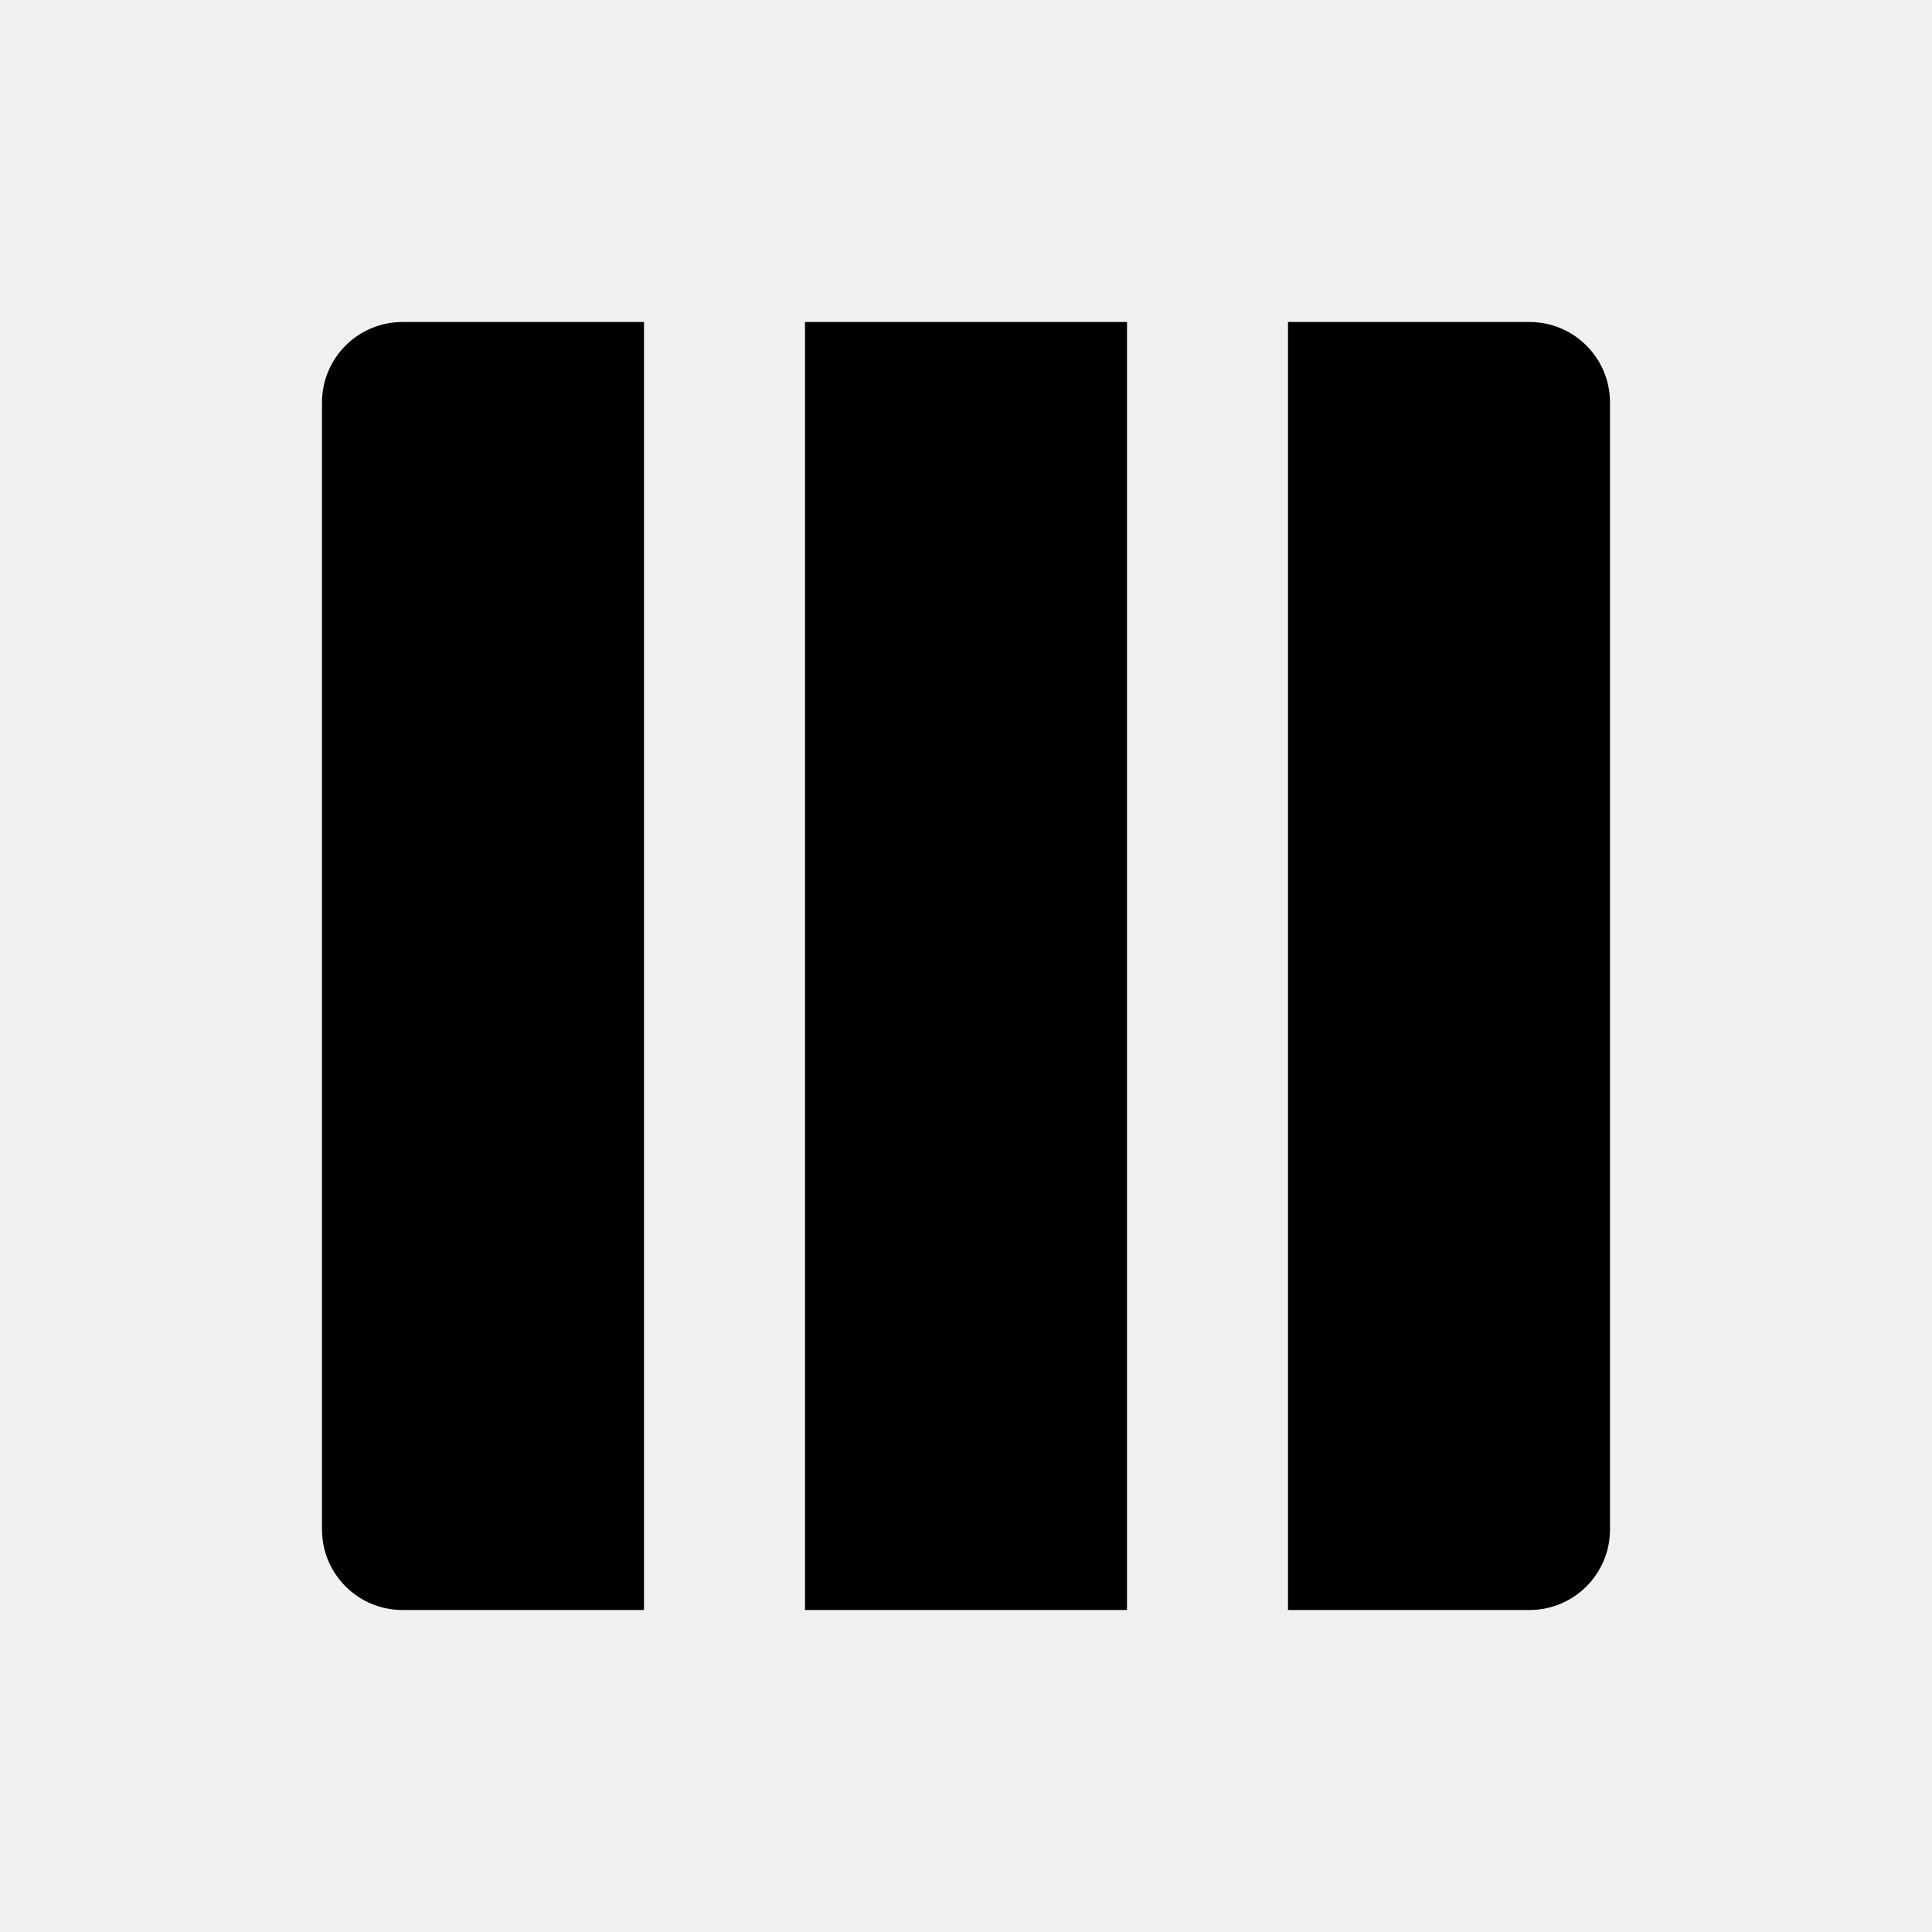
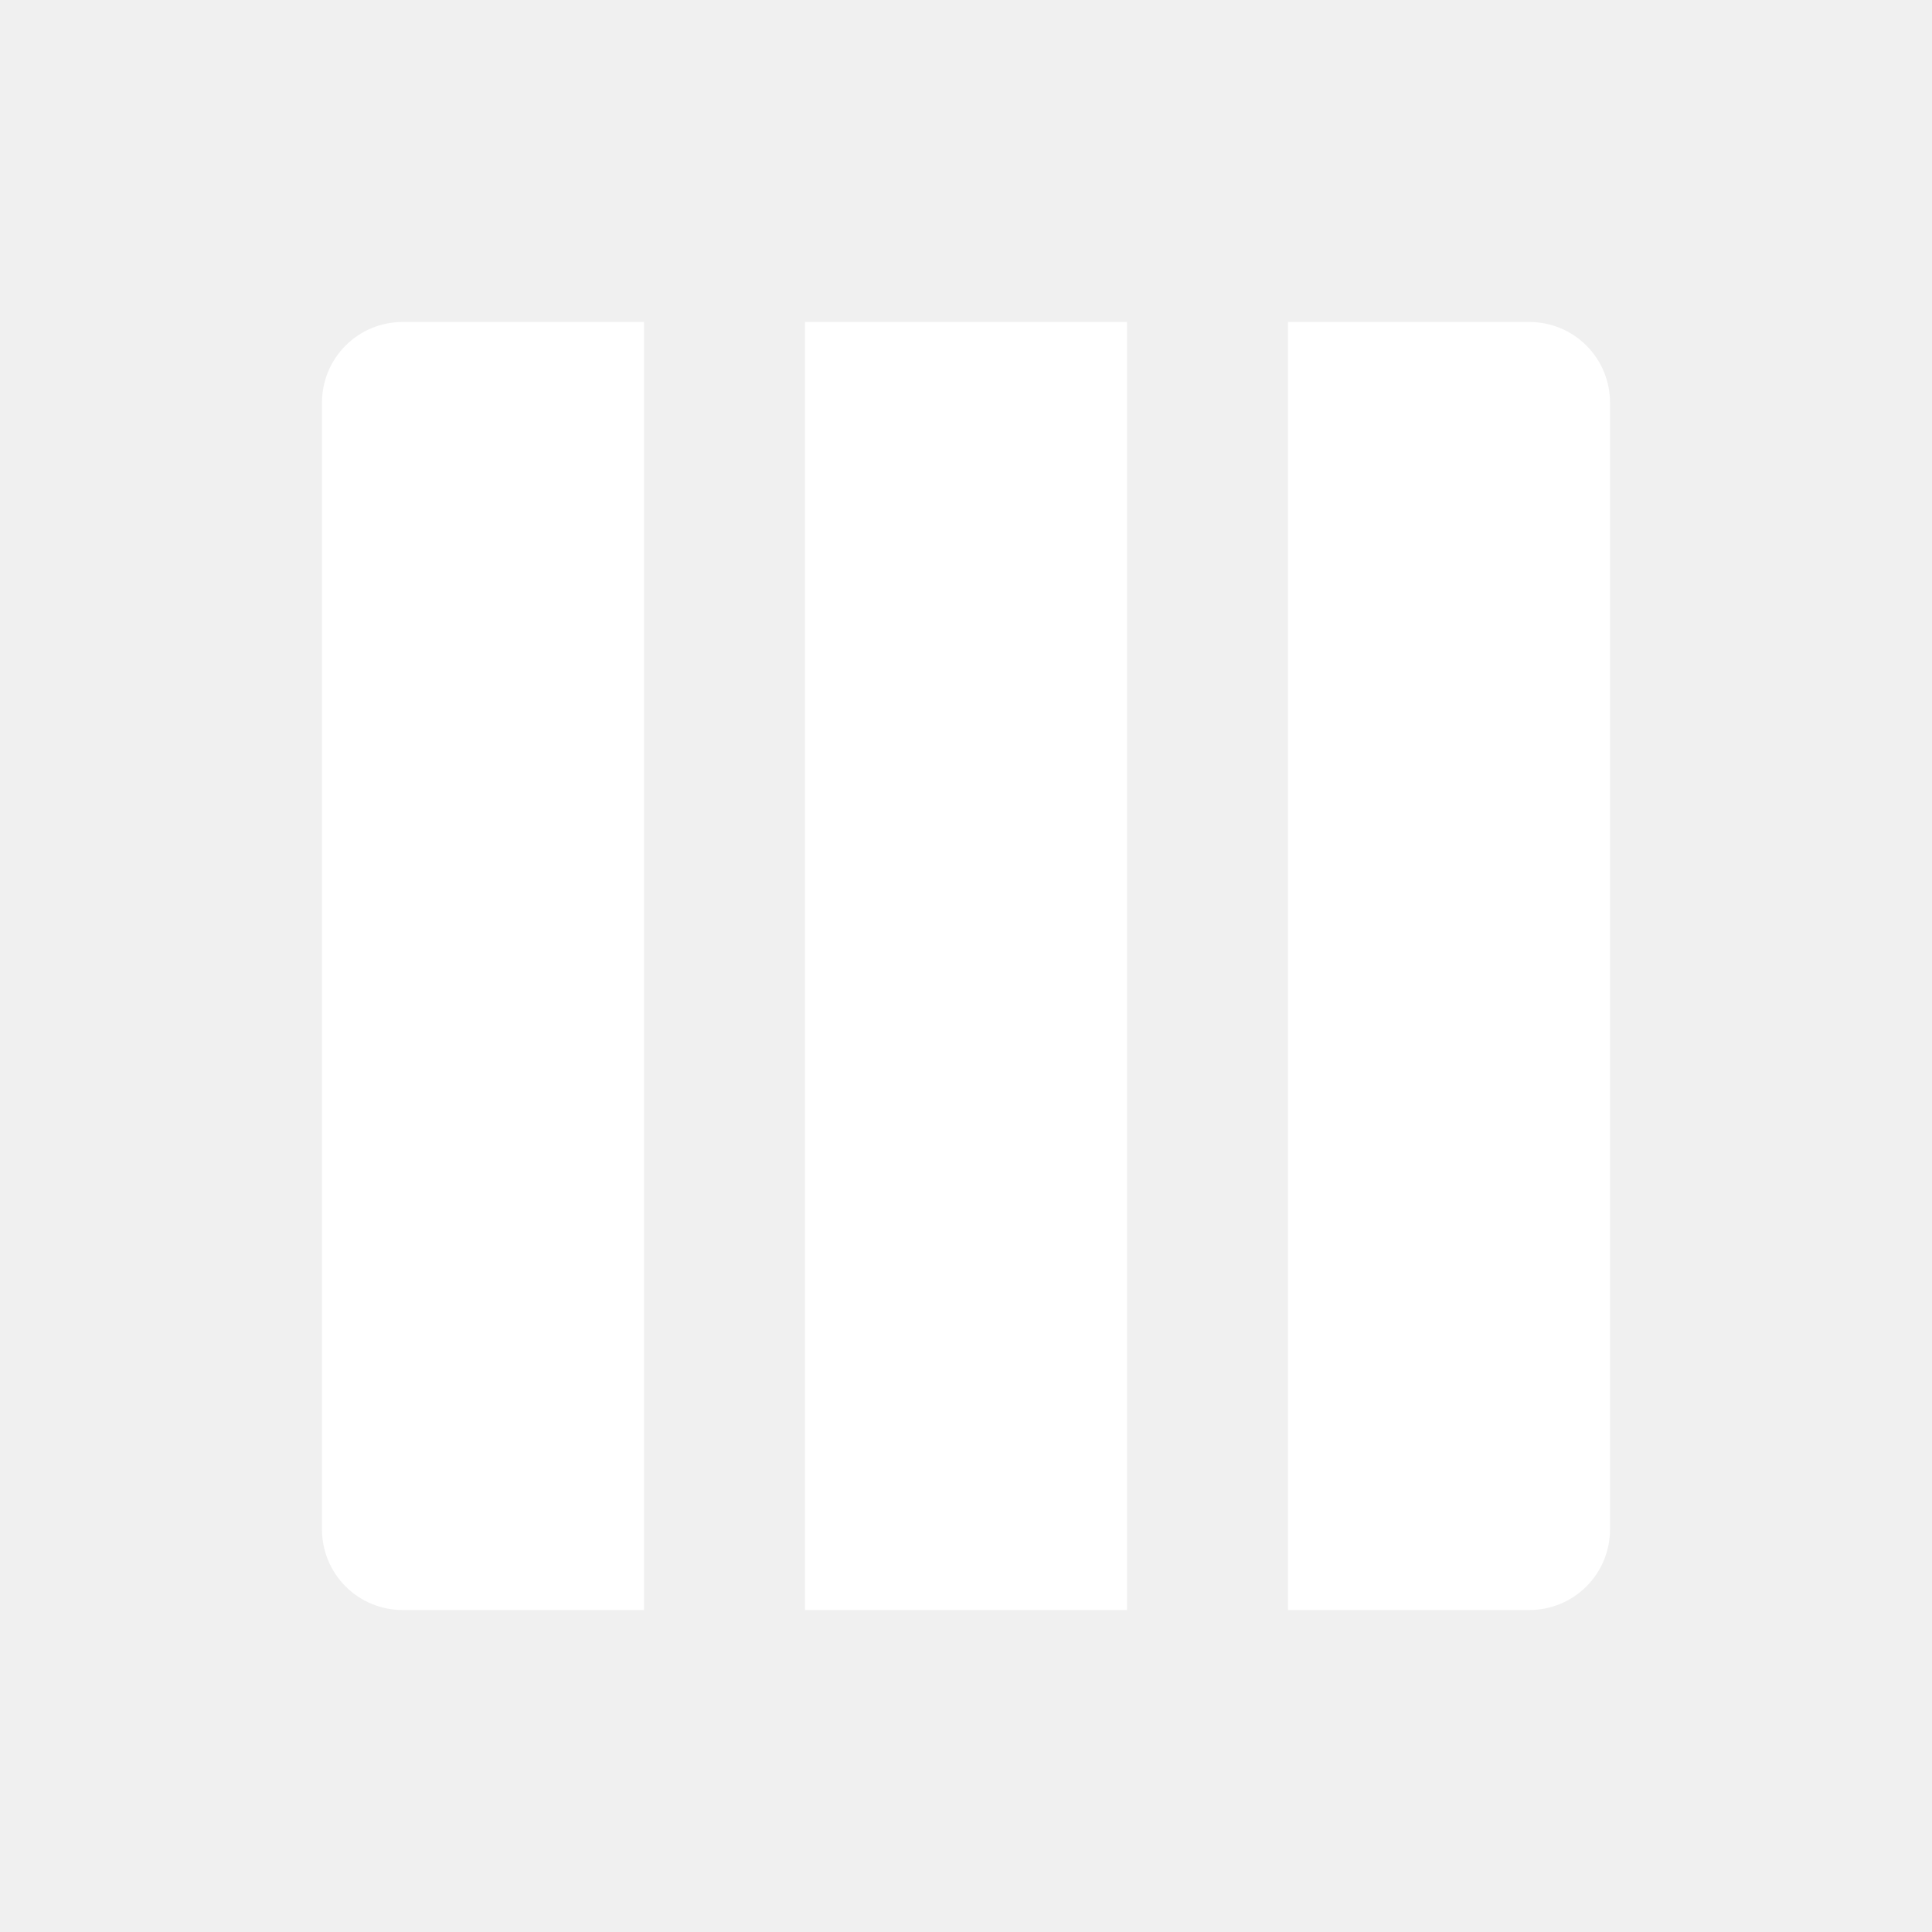
- <svg xmlns="http://www.w3.org/2000/svg" id="_4drawgrid" data-name="4drawgrid" width="24" height="24" viewBox="0 0 24 24">
-   <path id="Caminho_19" data-name="Caminho 19" d="M0,0H24V24H0Z" fill="none" />
-   <path id="Caminho_20" data-name="Caminho 20" d="M8,20H5a1,1,0,0,1-1-1V16H8Zm0-4H4V8H8ZM8,8H4V5A1,1,0,0,1,5,4H8Zm6,12H10V16h4Zm0-4H10V10h4Zm0-6H10V4h4Zm5,10H16V16h4v3A1,1,0,0,1,19,20Zm1-4H16V10h4Zm0-6H16V4h3a1,1,0,0,1,1,1Z" />
+ <svg xmlns="http://www.w3.org/2000/svg" width="24" height="24" viewBox="0 0 24 24" fill="none">
+   <path d="M8 20H5C4.735 20 4.48 19.895 4.293 19.707C4.105 19.52 4 19.265 4 19V16H8V20ZM8 16H4V8H8V16ZM8 8H4V5C4 4.735 4.105 4.48 4.293 4.293C4.48 4.105 4.735 4 5 4H8V8ZM14 20H10V16H14V20ZM14 16H10V10H14V16ZM14 10H10V4H14V10ZM19 20H16V16H20V19C20 19.265 19.895 19.52 19.707 19.707C19.52 19.895 19.265 20 19 20ZM20 16H16V10H20V16ZM20 10H16V4H19C19.265 4 19.52 4.105 19.707 4.293C19.895 4.48 20 4.735 20 5V10Z" fill="white" />
</svg>
